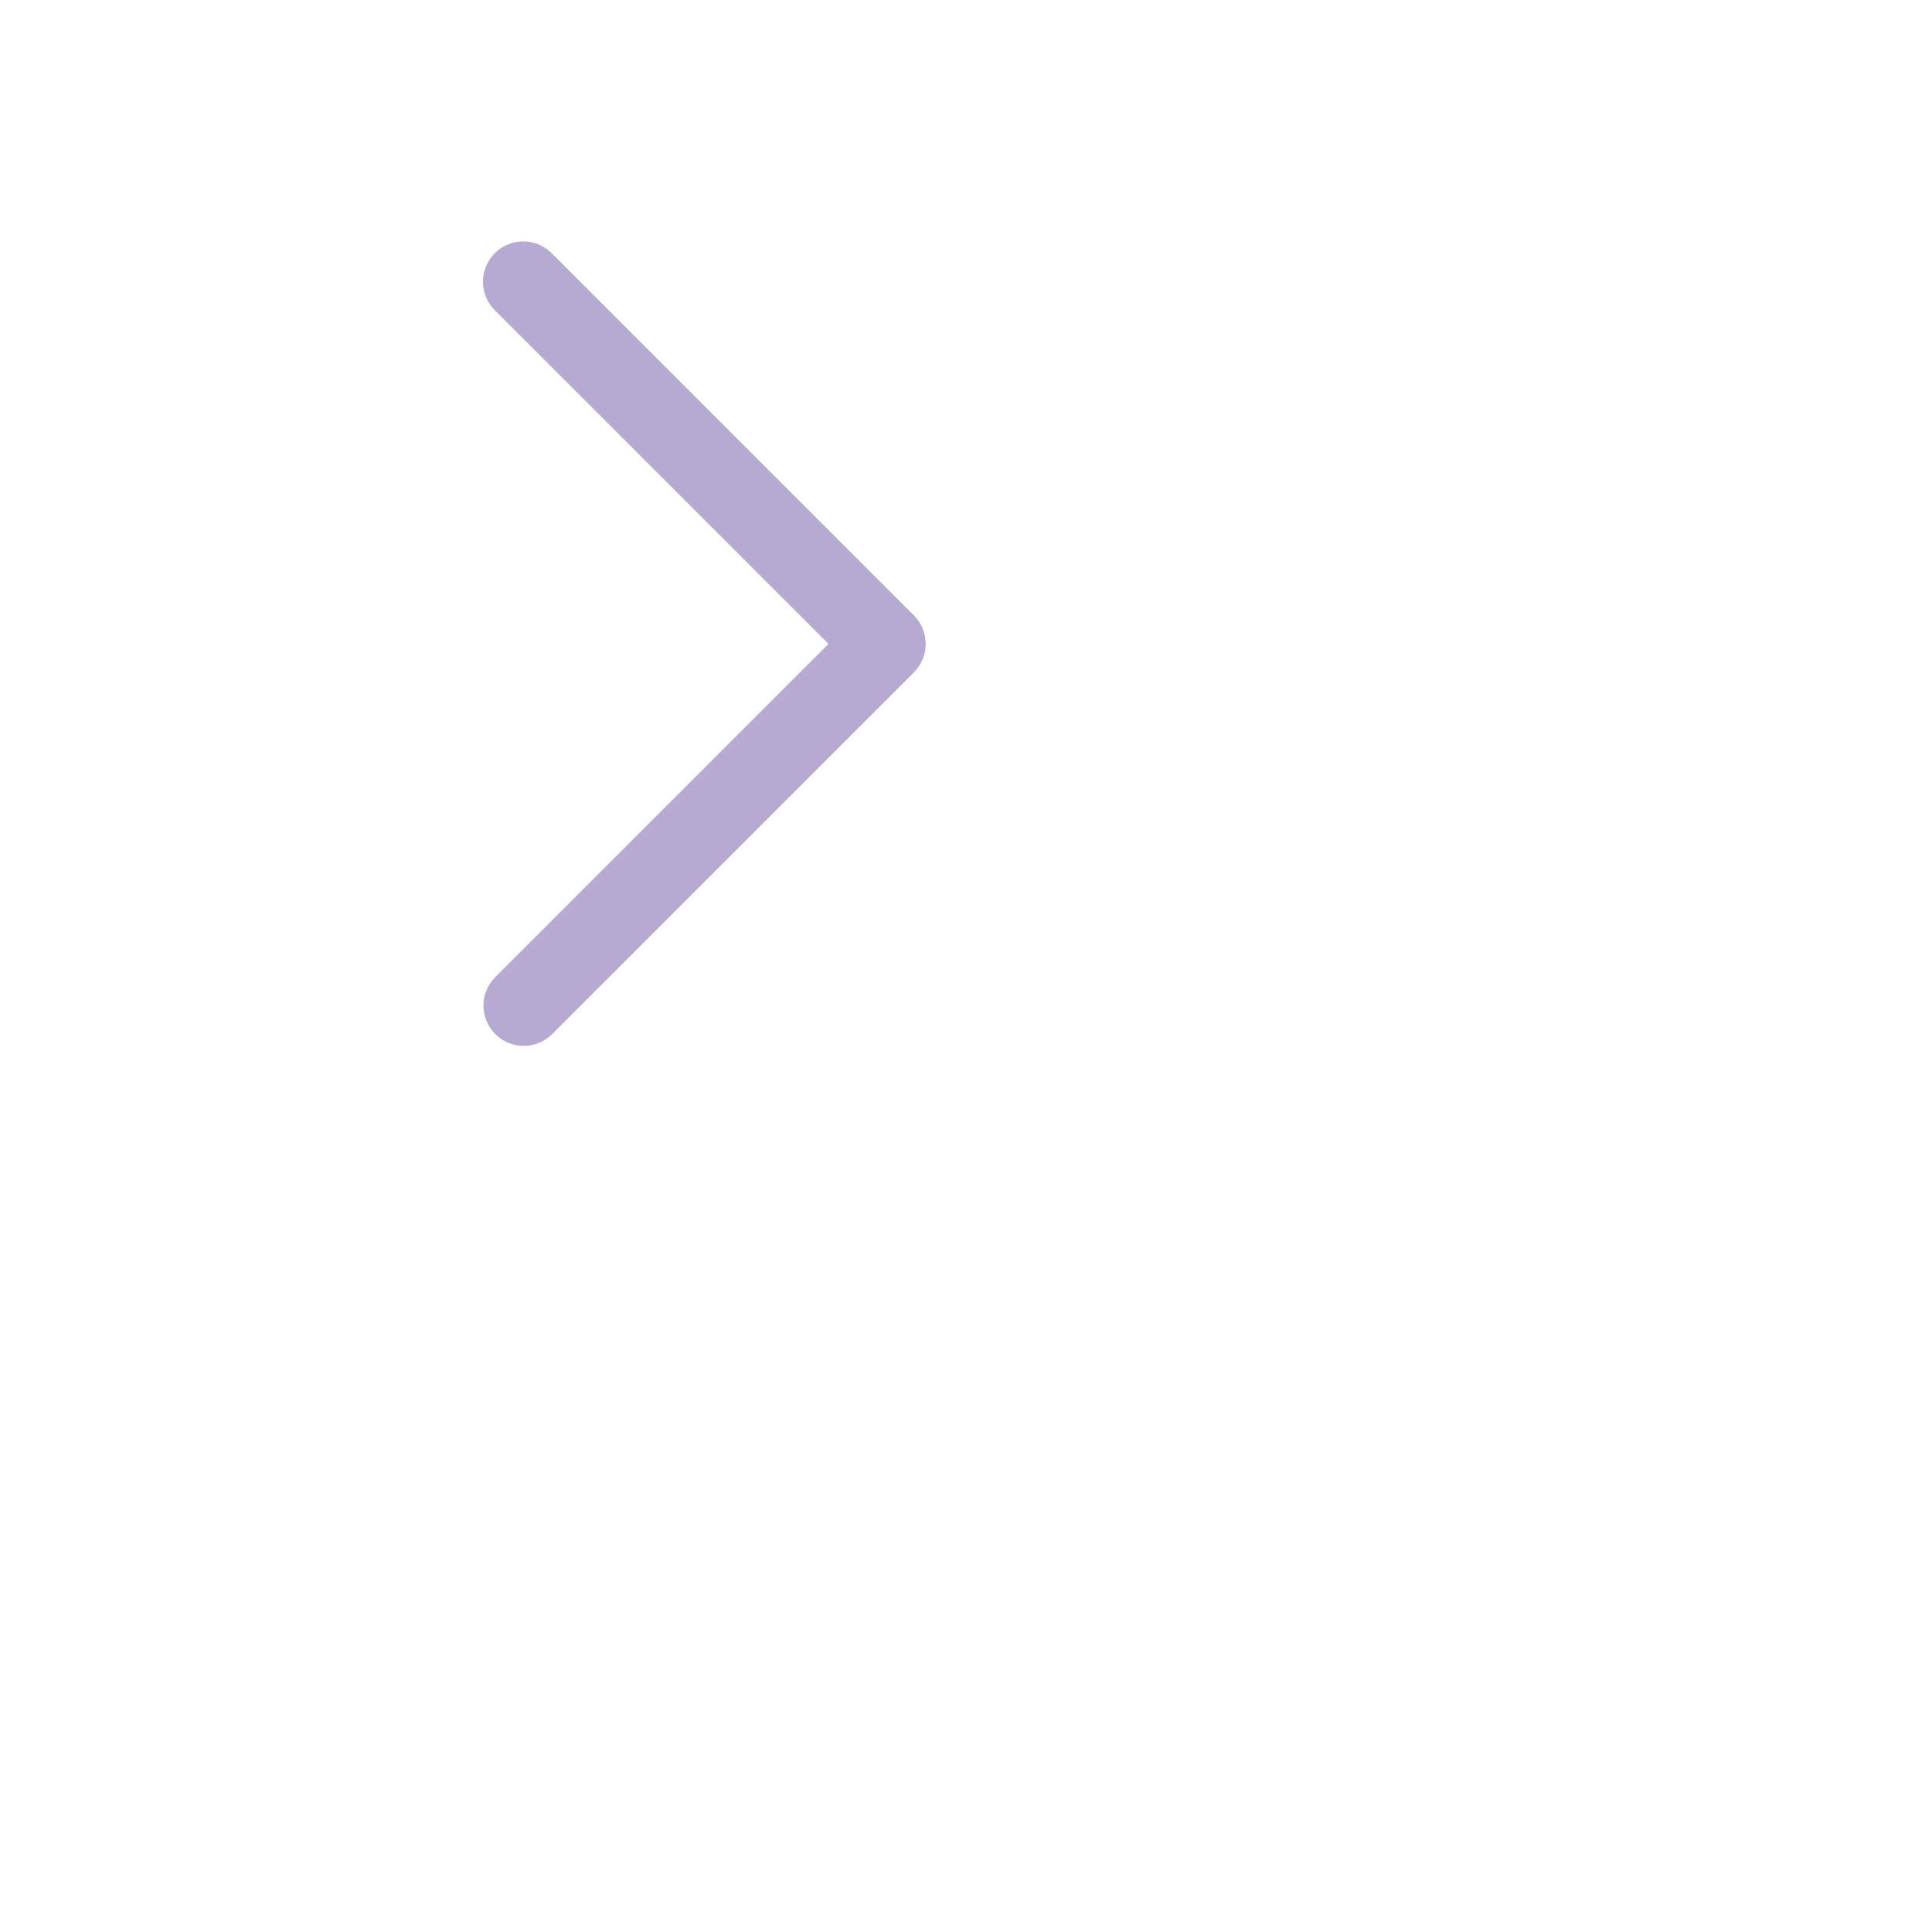
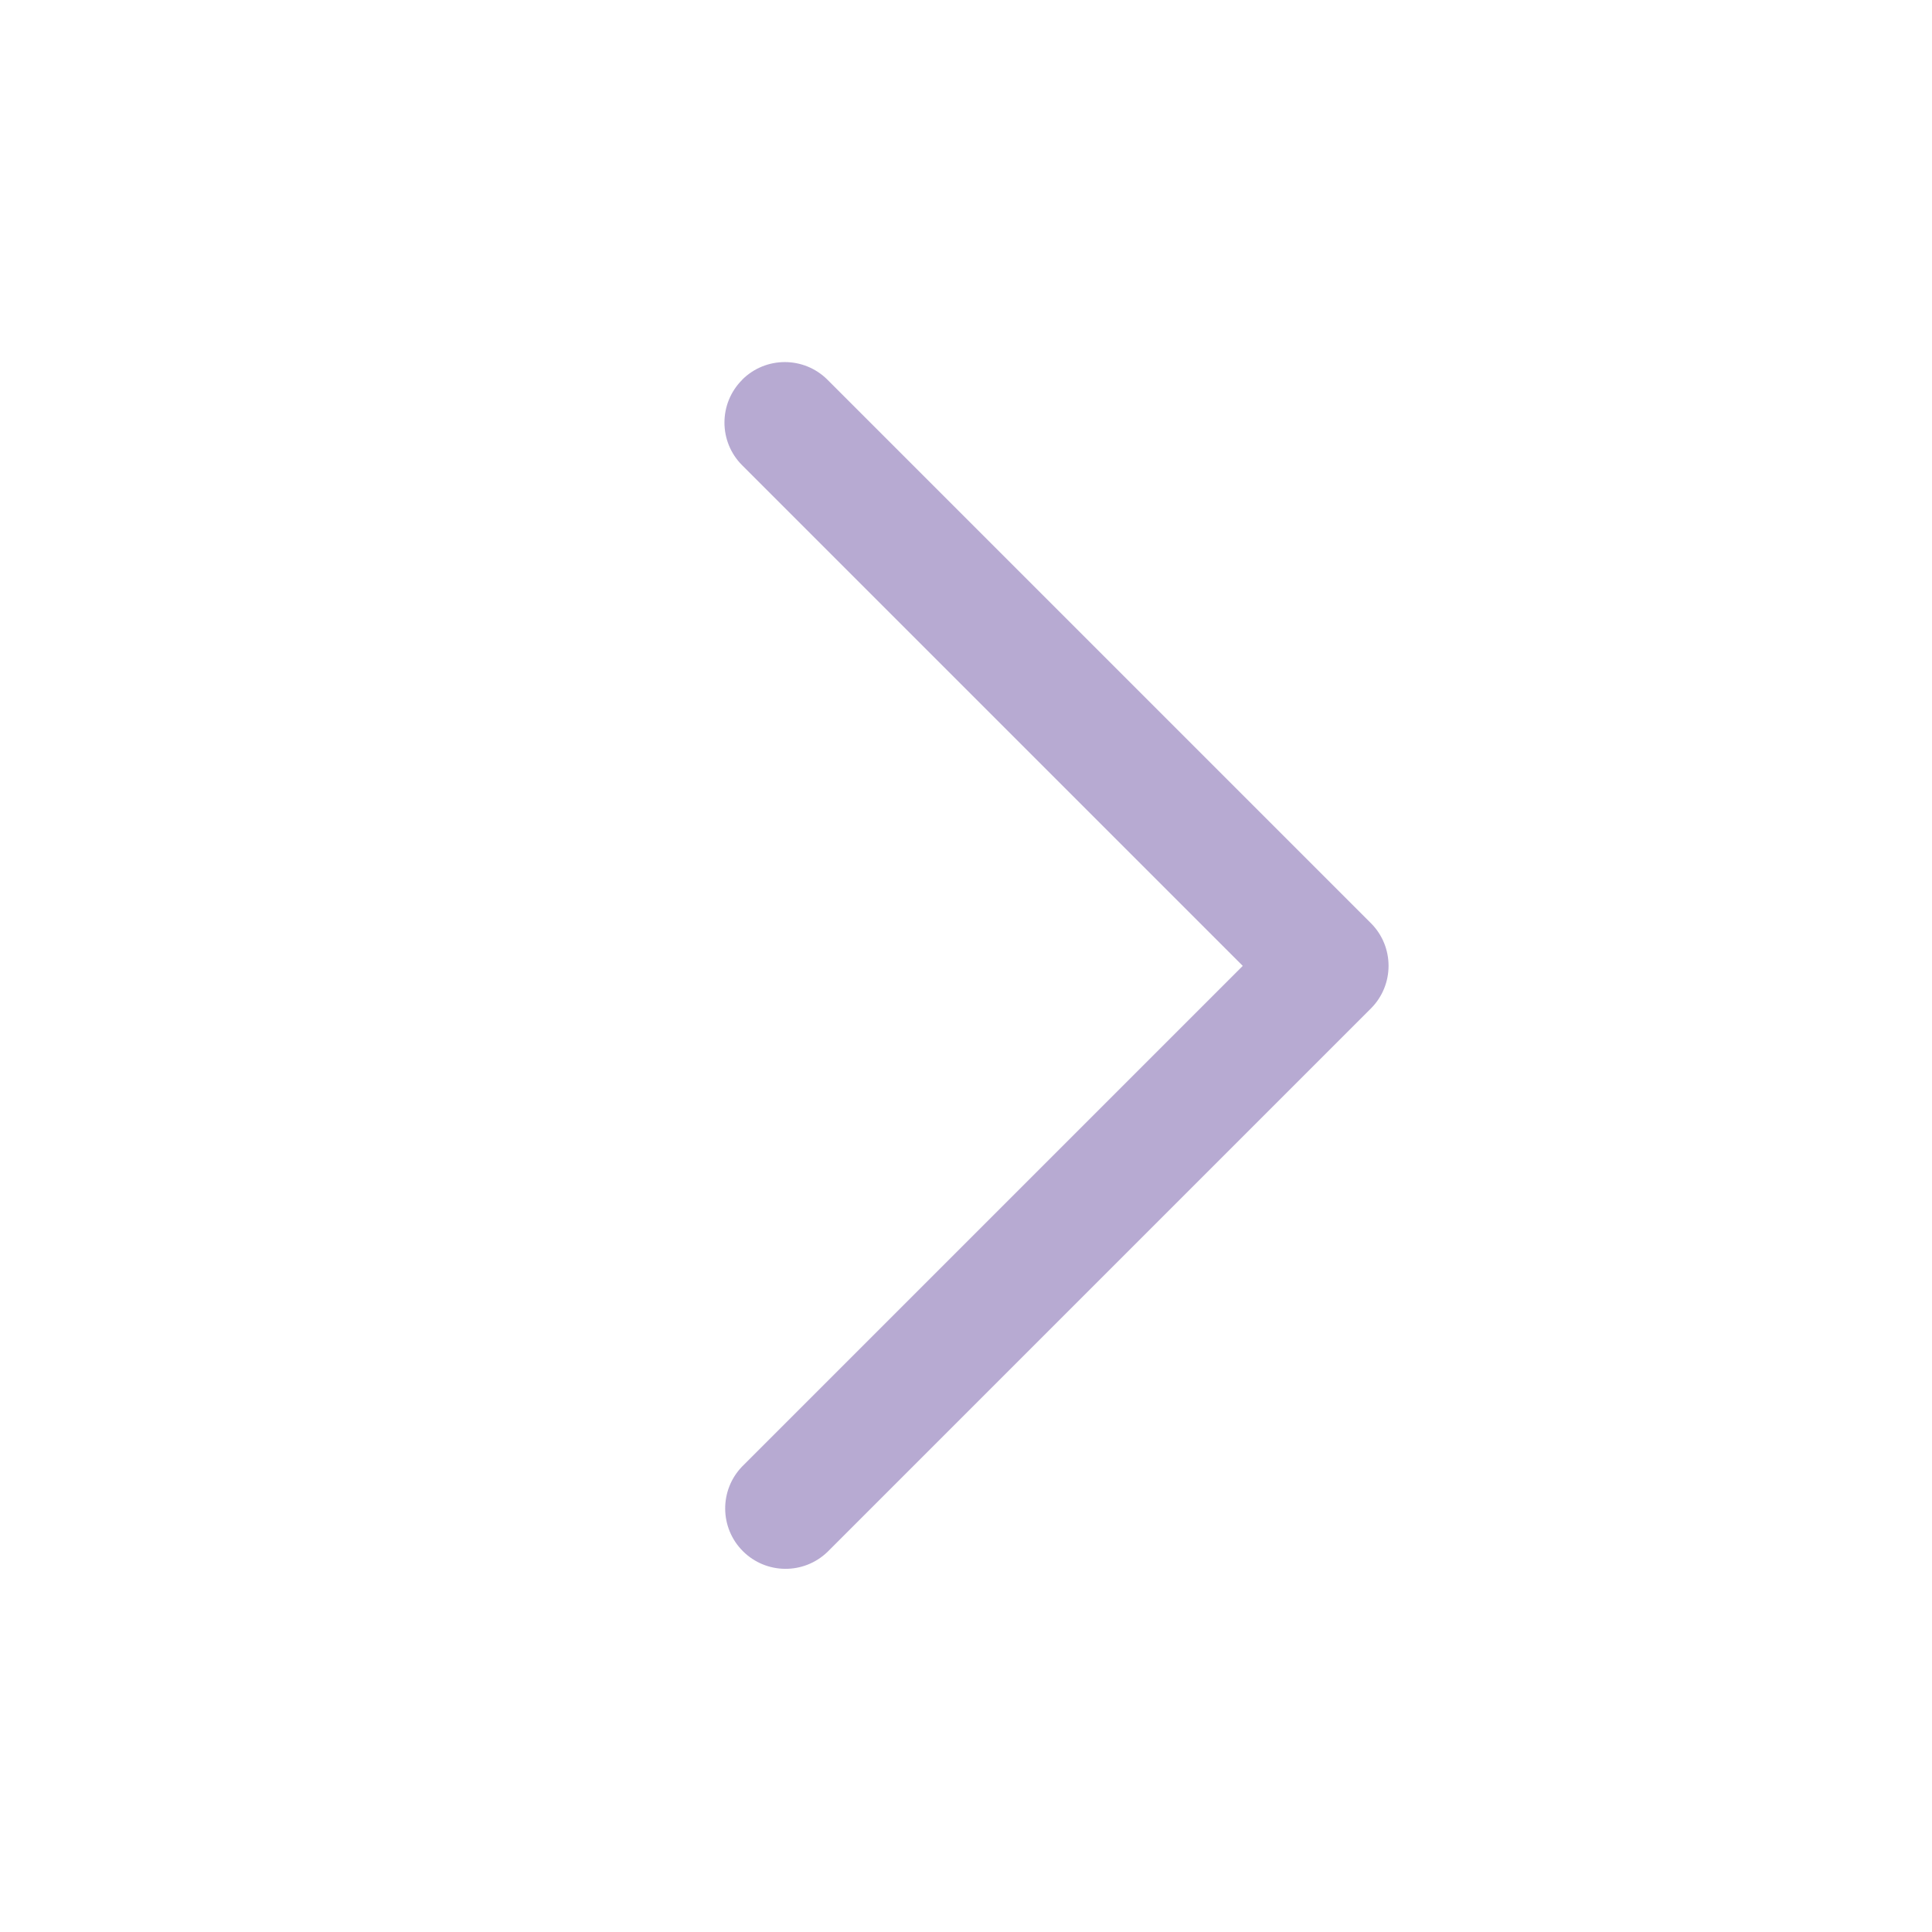
- <svg xmlns="http://www.w3.org/2000/svg" viewBox="0 0 24 24" preserveAspectRatio="xMidYMid meet">
+ <svg xmlns="http://www.w3.org/2000/svg" viewBox="0 0 16 16" preserveAspectRatio="xMidYMid meet">
  <path fill="#b7aad2" d="M6.146 3.146a.5.5 0 0 0 0 .707l4.146 4.146l-4.146 4.146a.5.5 0 0 0 .707.707l4.5-4.5a.5.5 0 0 0 0-.707l-4.5-4.5a.5.5 0 0 0-.707 0" />
</svg>
